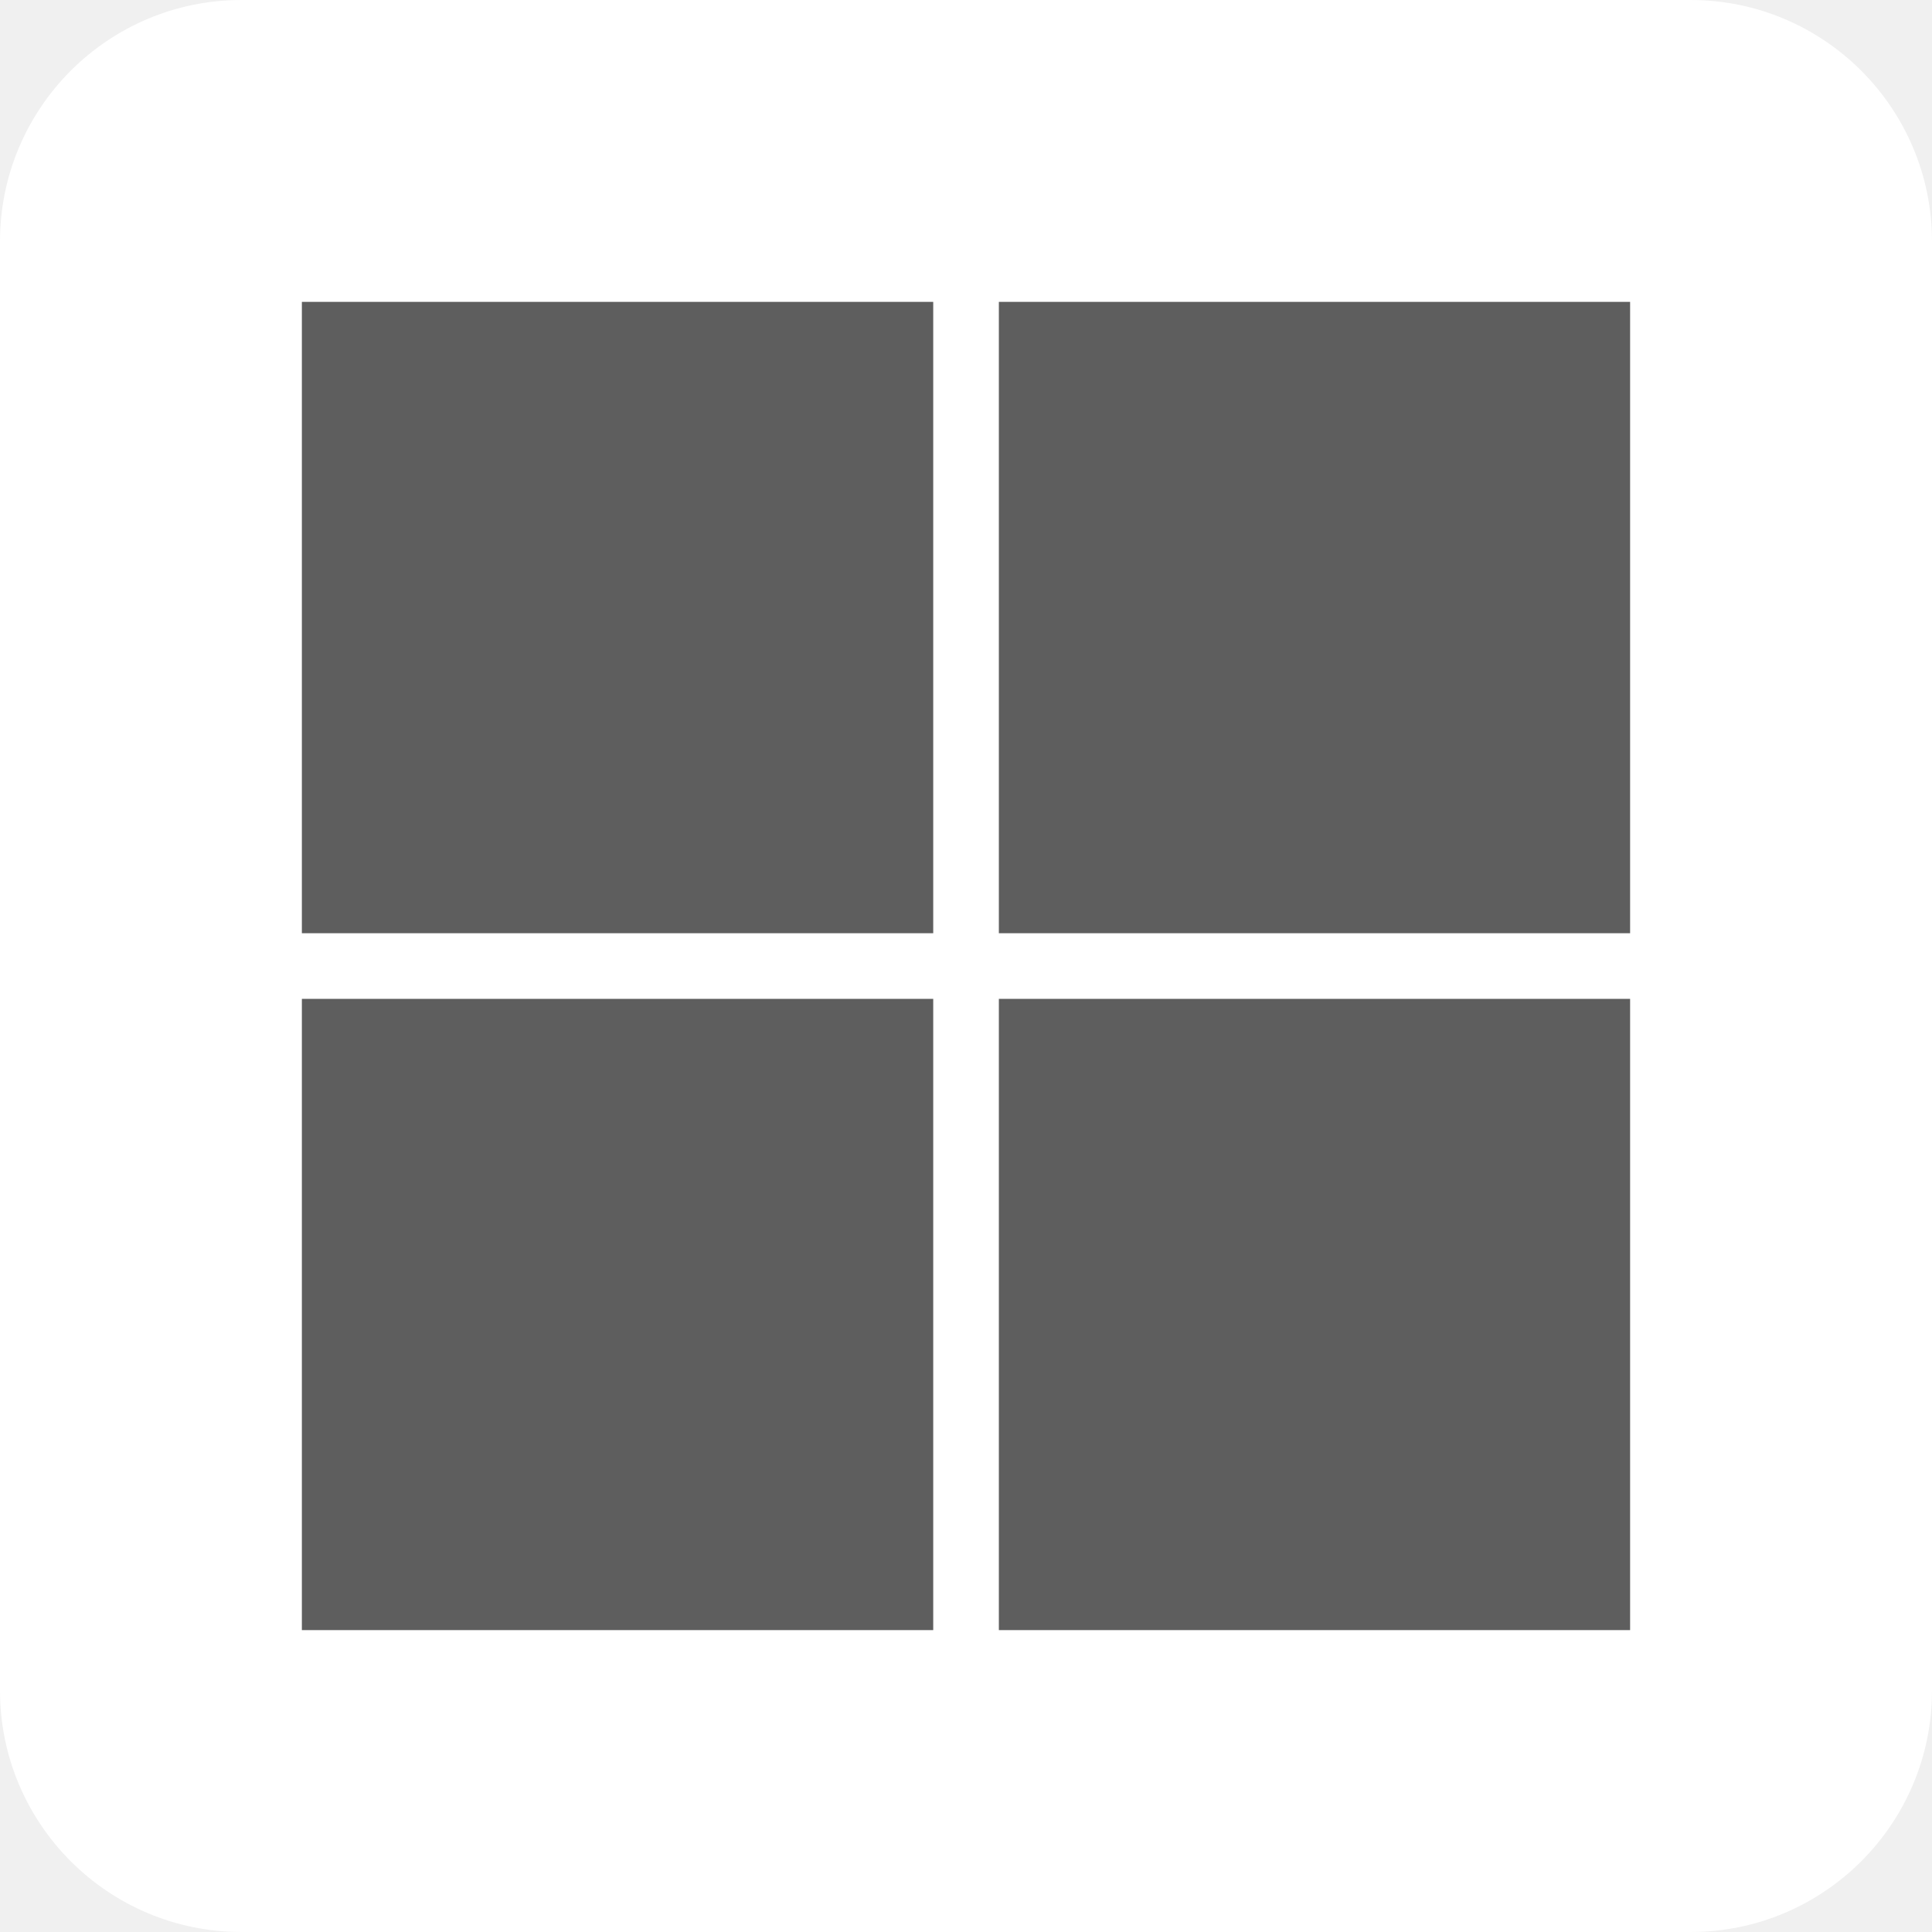
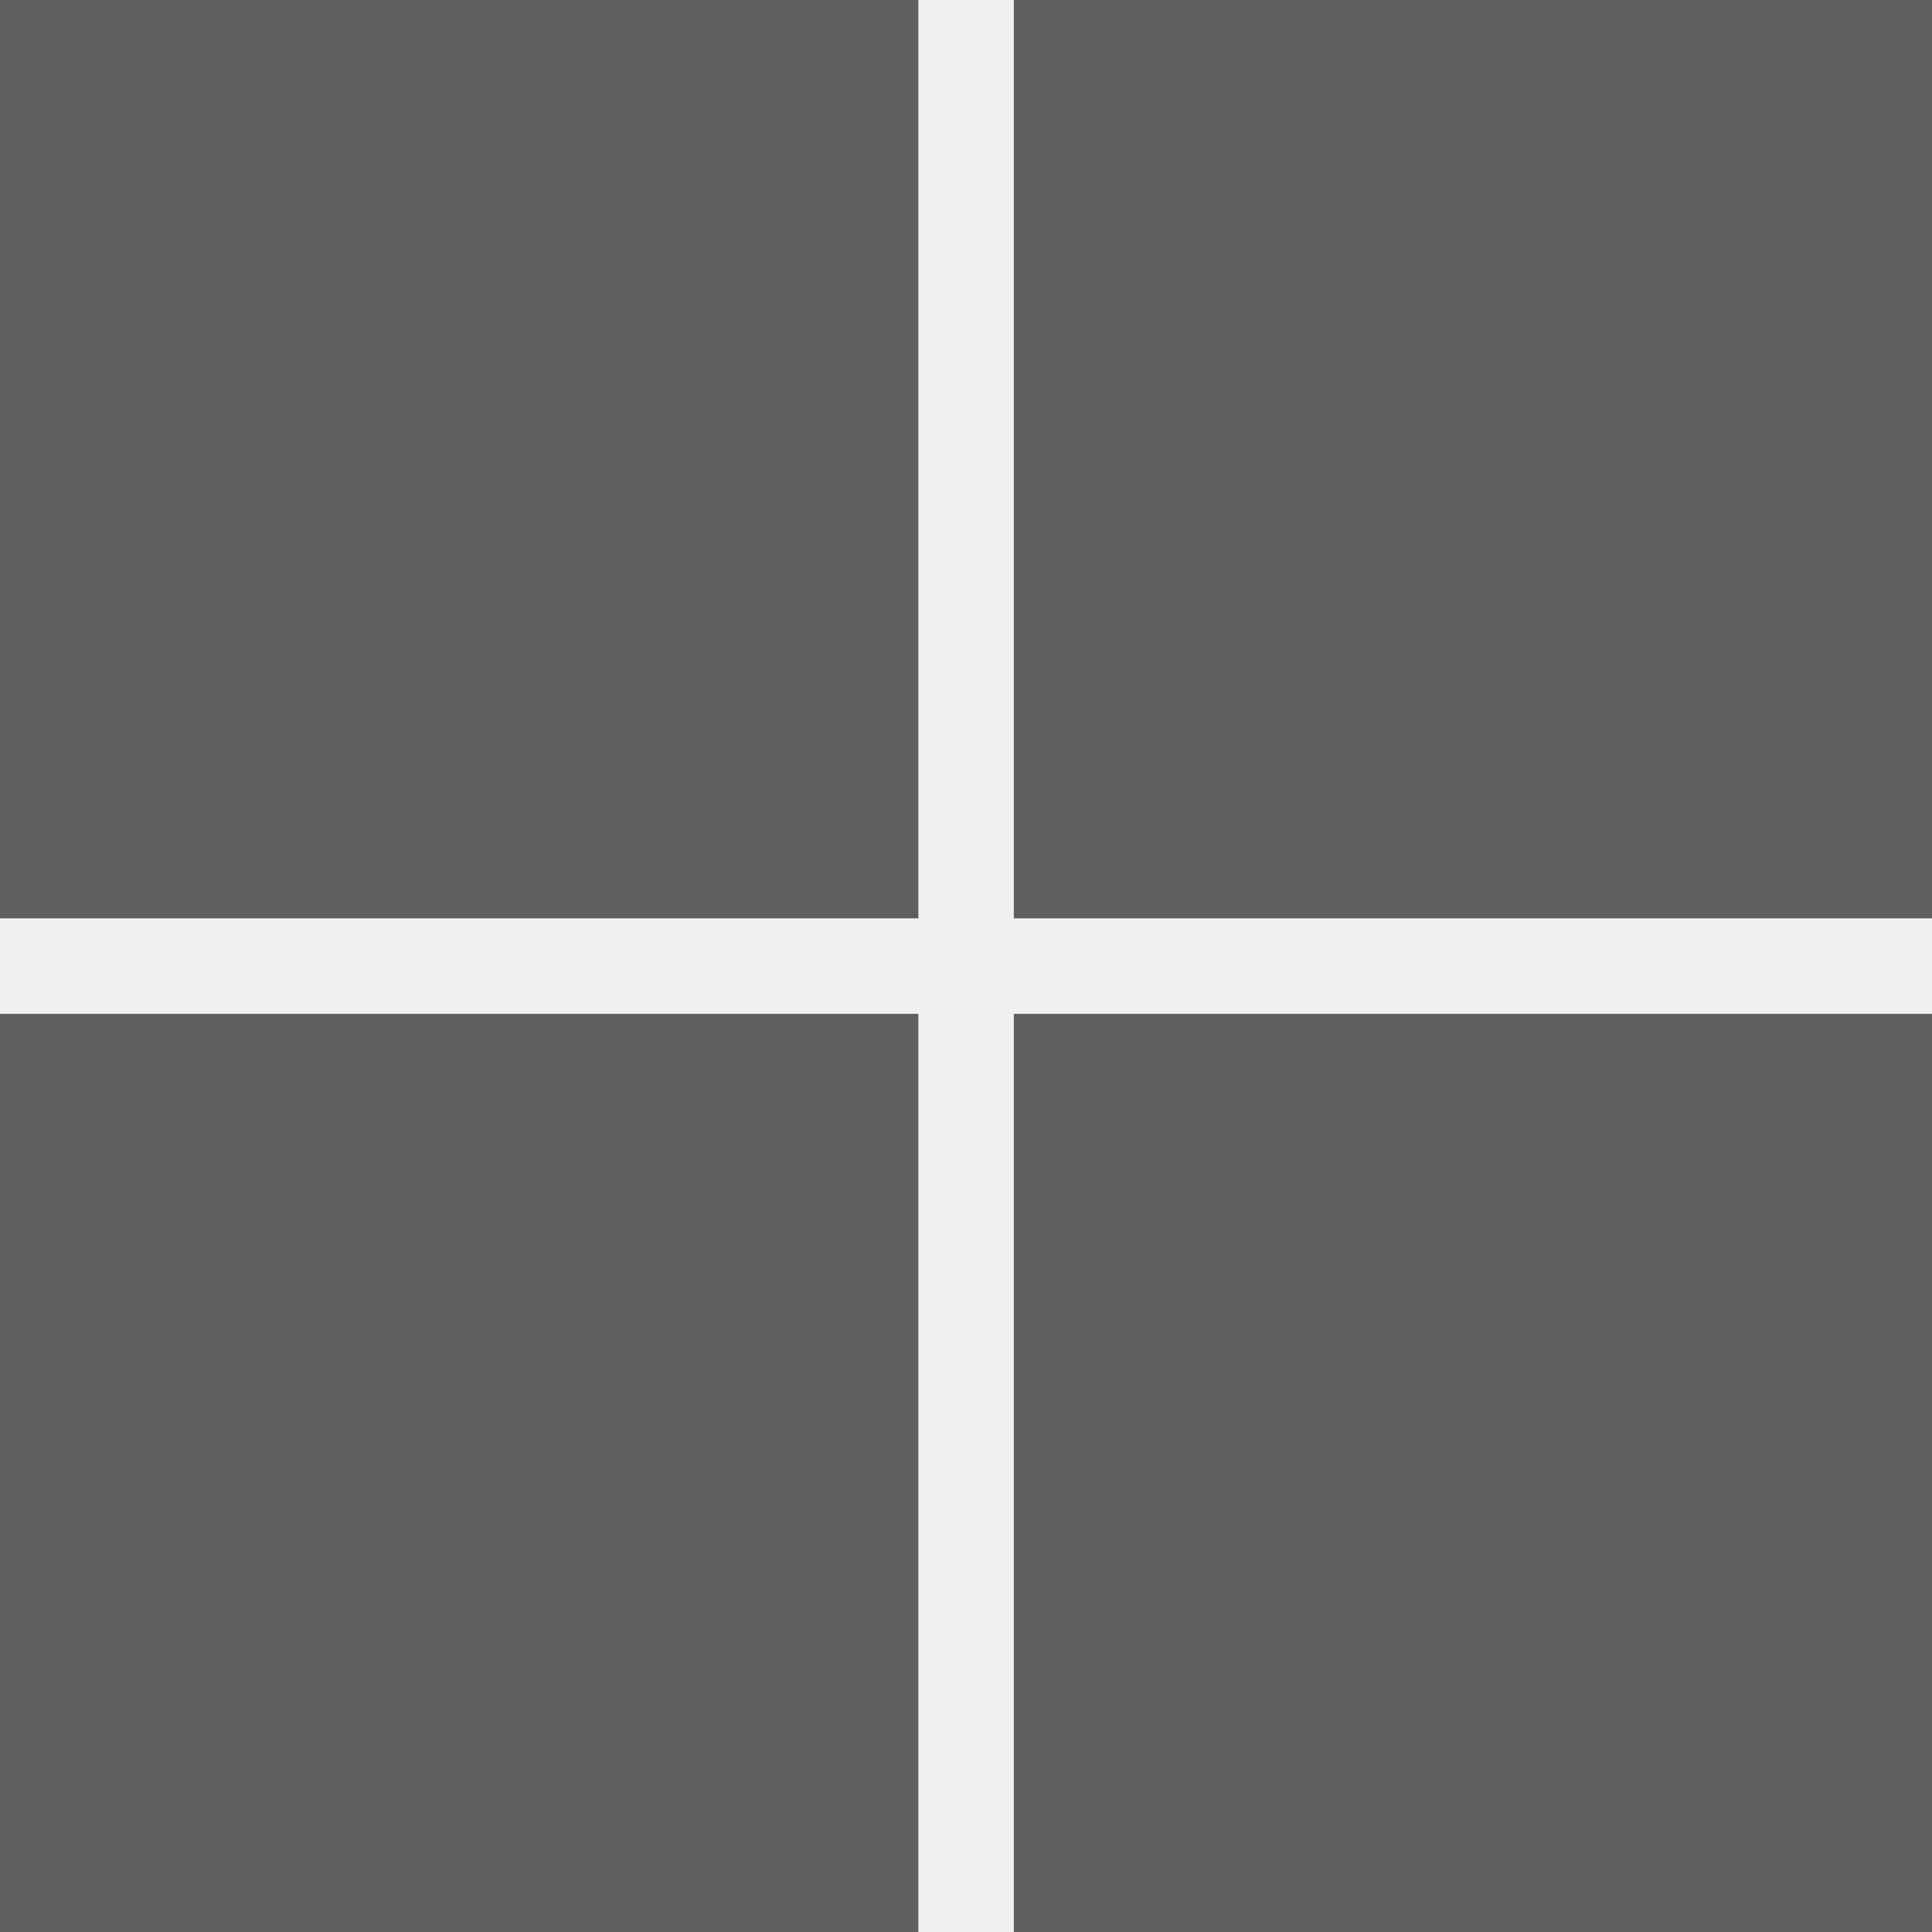
- <svg xmlns="http://www.w3.org/2000/svg" viewBox="0 0 64 64" width="64" height="64" role="img">
-   <rect width="64" height="64" rx="8" fill="#ffffff" />
-   <g transform="translate(10 10) scale(1.8333)" fill="#5E5E5E">
+ <svg xmlns="http://www.w3.org/2000/svg" viewBox="0 0 24 24" width="24" height="24" role="img">
+   <g fill="#5E5E5E">
    <path d="M0 0v11.408h11.408V0zm12.594 0v11.408H24V0zM0 12.594V24h11.408V12.594zm12.594 0V24H24V12.594z" />
  </g>
</svg>
